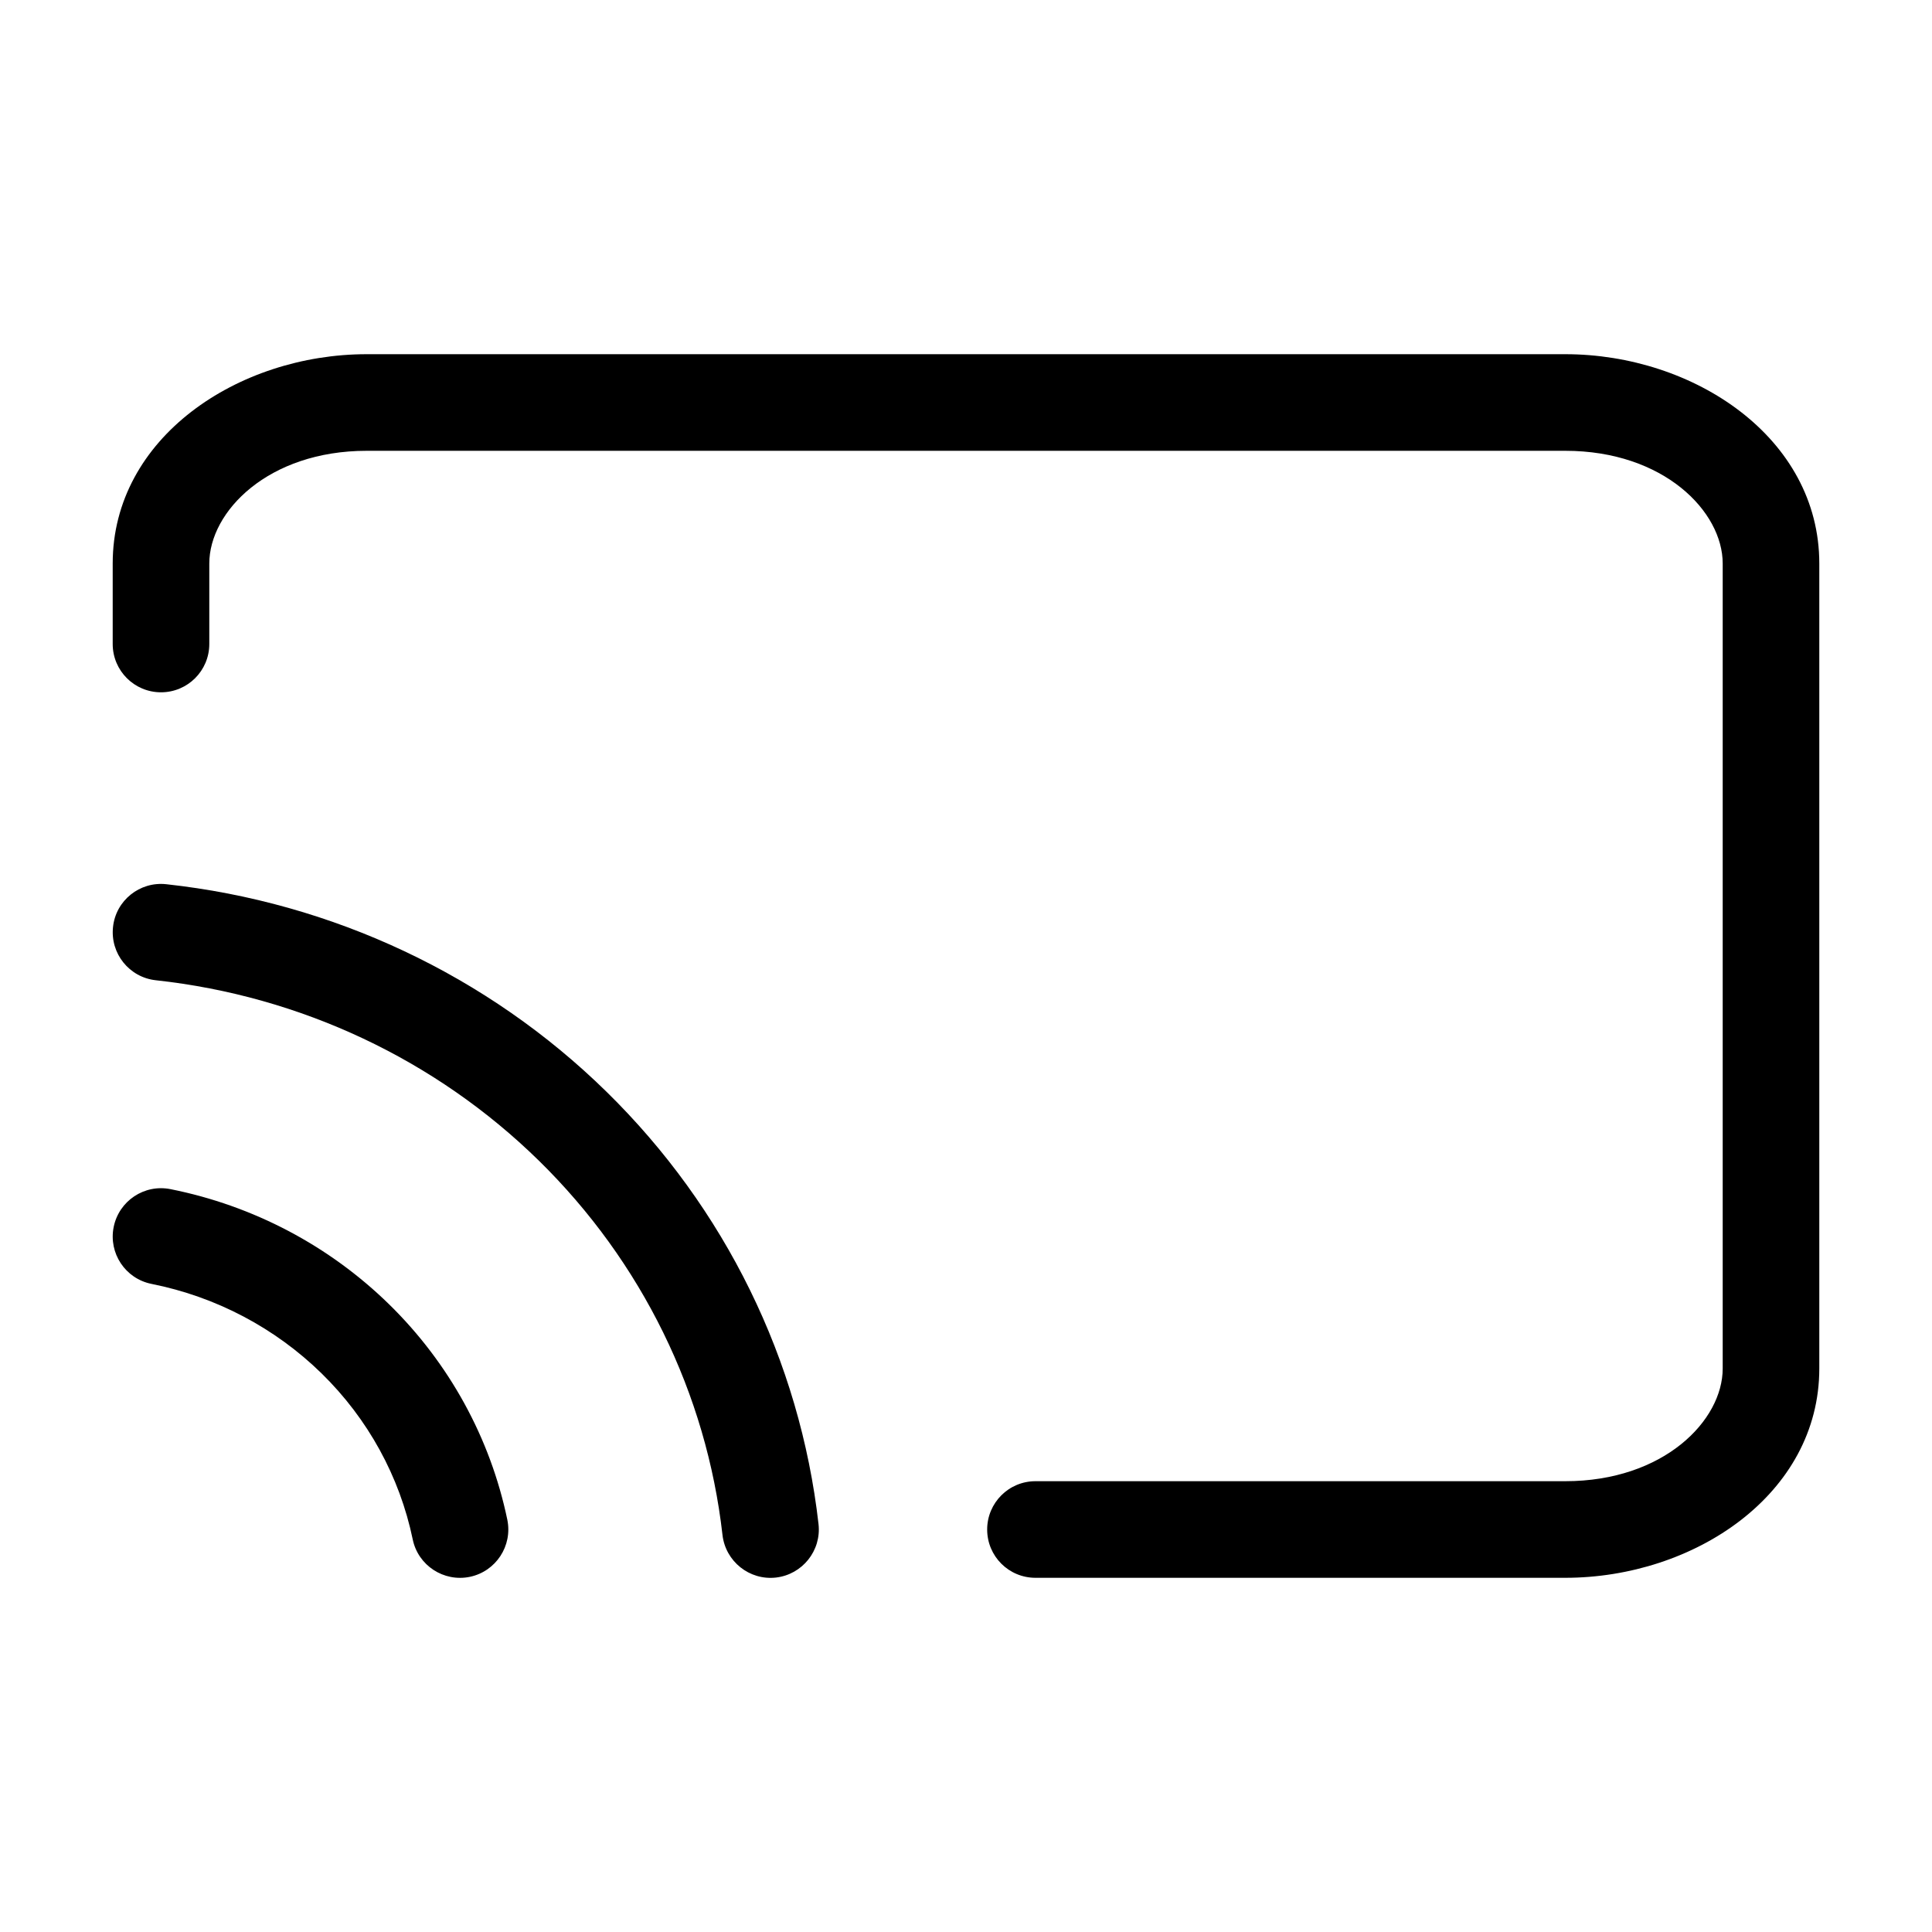
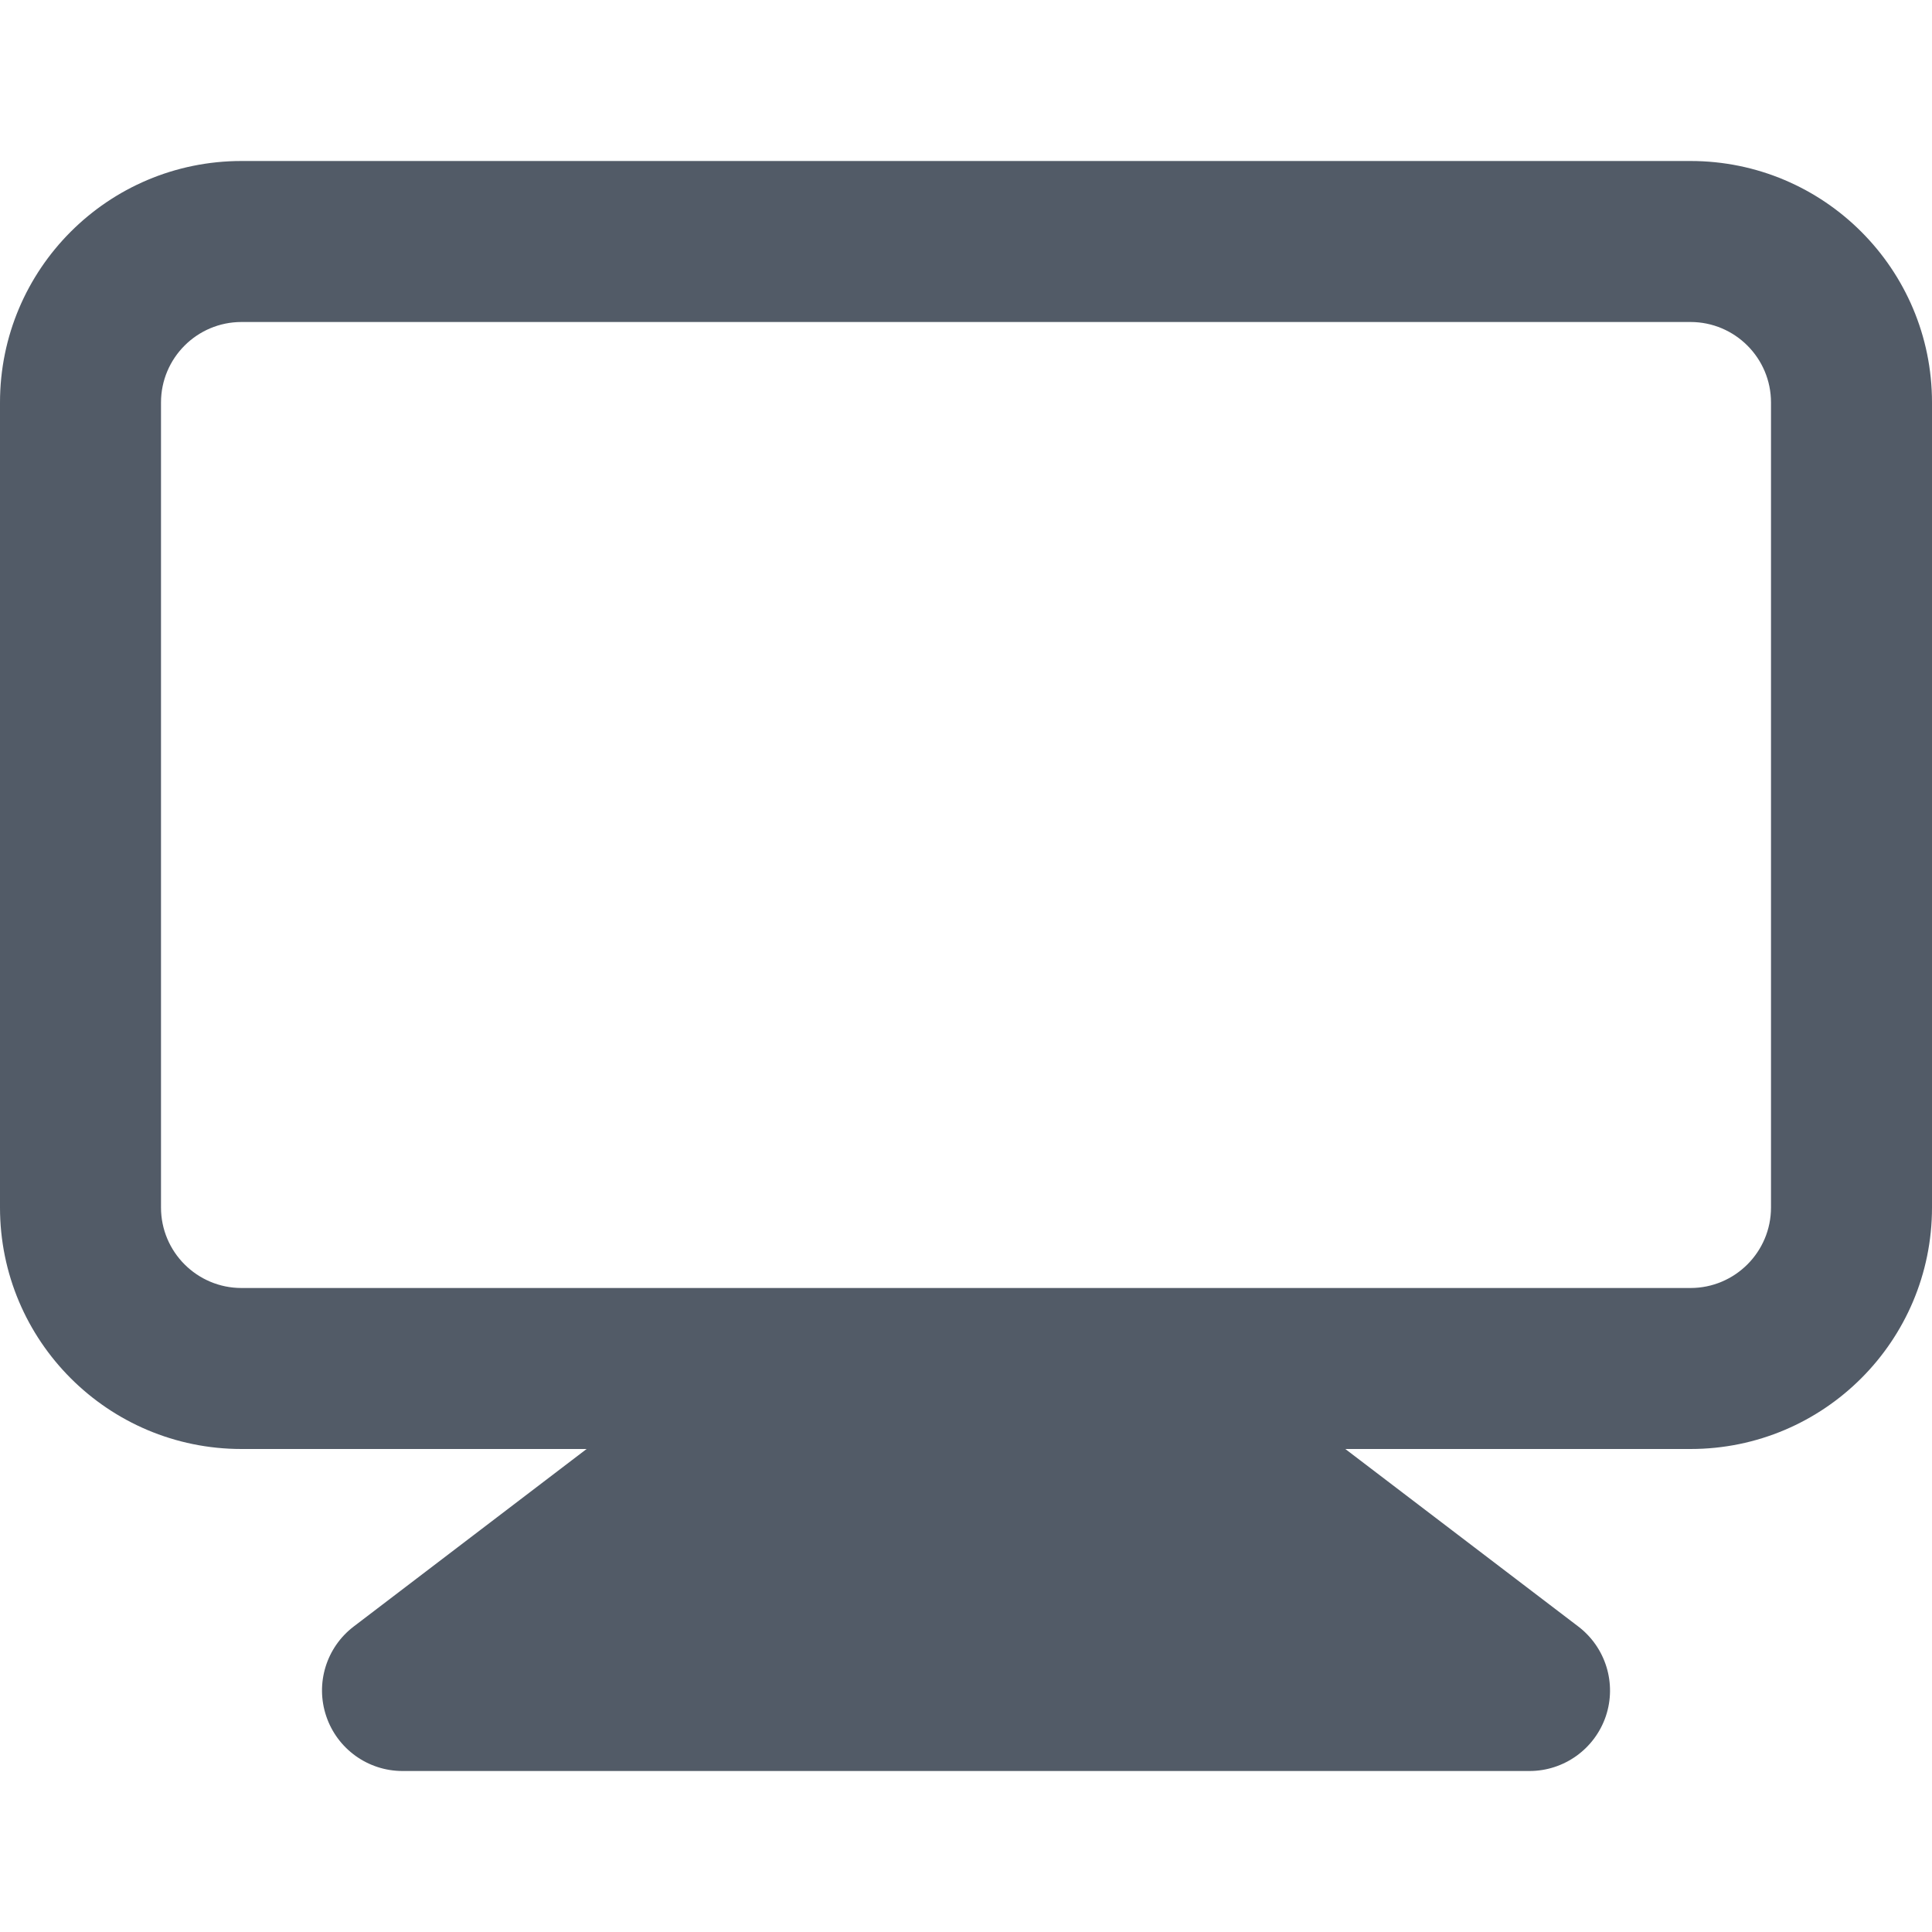
<svg xmlns="http://www.w3.org/2000/svg" width="24" height="24" viewBox="0 0 24 24" fill="none">
-   <path fill-rule="evenodd" clip-rule="evenodd" d="M4.556 5.6C3.33 5.6 2.6 6.356 2.6 7V8C2.6 8.332 2.331 8.6 2 8.6C1.669 8.6 1.4 8.332 1.4 8V7C1.4 5.436 2.958 4.4 4.556 4.4H19.444C21.042 4.4 22.6 5.436 22.6 7V17C22.6 18.565 21.042 19.6 19.444 19.6H12.863C12.531 19.6 12.263 19.332 12.263 19C12.263 18.669 12.531 18.4 12.863 18.4H19.444C20.67 18.4 21.4 17.645 21.4 17V7C21.4 6.356 20.67 5.6 19.444 5.6H4.556ZM1.404 11.515C1.439 11.186 1.736 10.948 2.065 10.984C4.131 11.209 6.06 12.117 7.533 13.561C9.007 15.005 9.937 16.899 10.168 18.933C10.205 19.262 9.968 19.559 9.639 19.597C9.31 19.634 9.013 19.397 8.975 19.068C8.776 17.311 7.972 15.671 6.694 14.418C5.415 13.164 3.737 12.373 1.935 12.177C1.606 12.141 1.368 11.845 1.404 11.515ZM1.412 15.243C1.477 14.918 1.793 14.707 2.118 14.772C3.146 14.977 4.091 15.475 4.836 16.205C5.58 16.934 6.091 17.864 6.302 18.878C6.369 19.203 6.161 19.52 5.837 19.588C5.512 19.655 5.194 19.447 5.127 19.123C4.965 18.343 4.572 17.626 3.996 17.062C3.419 16.497 2.685 16.109 1.882 15.949C1.557 15.884 1.347 15.568 1.412 15.243Z" fill="currentColor" />
+   <path fill-rule="evenodd" clip-rule="evenodd" d="M0 5C0 3.343 1.343 2 3 2H21C22.657 2 24 3.343 24 5V15C24 16.657 22.657 18 21 18H16.712L19.606 20.205C19.947 20.465 20.085 20.913 19.948 21.32C19.81 21.726 19.429 22 19 22H5C4.571 22 4.19 21.726 4.053 21.32C3.915 20.913 4.053 20.465 4.394 20.205L7.287 18H3C1.343 18 0 16.657 0 15V5ZM21 16C21.552 16 22 15.552 22 15V5C22 4.448 21.552 4 21 4H3C2.448 4 2 4.448 2 5V15C2 15.552 2.448 16 3 16H21Z" fill="#525B67" />
</svg>
